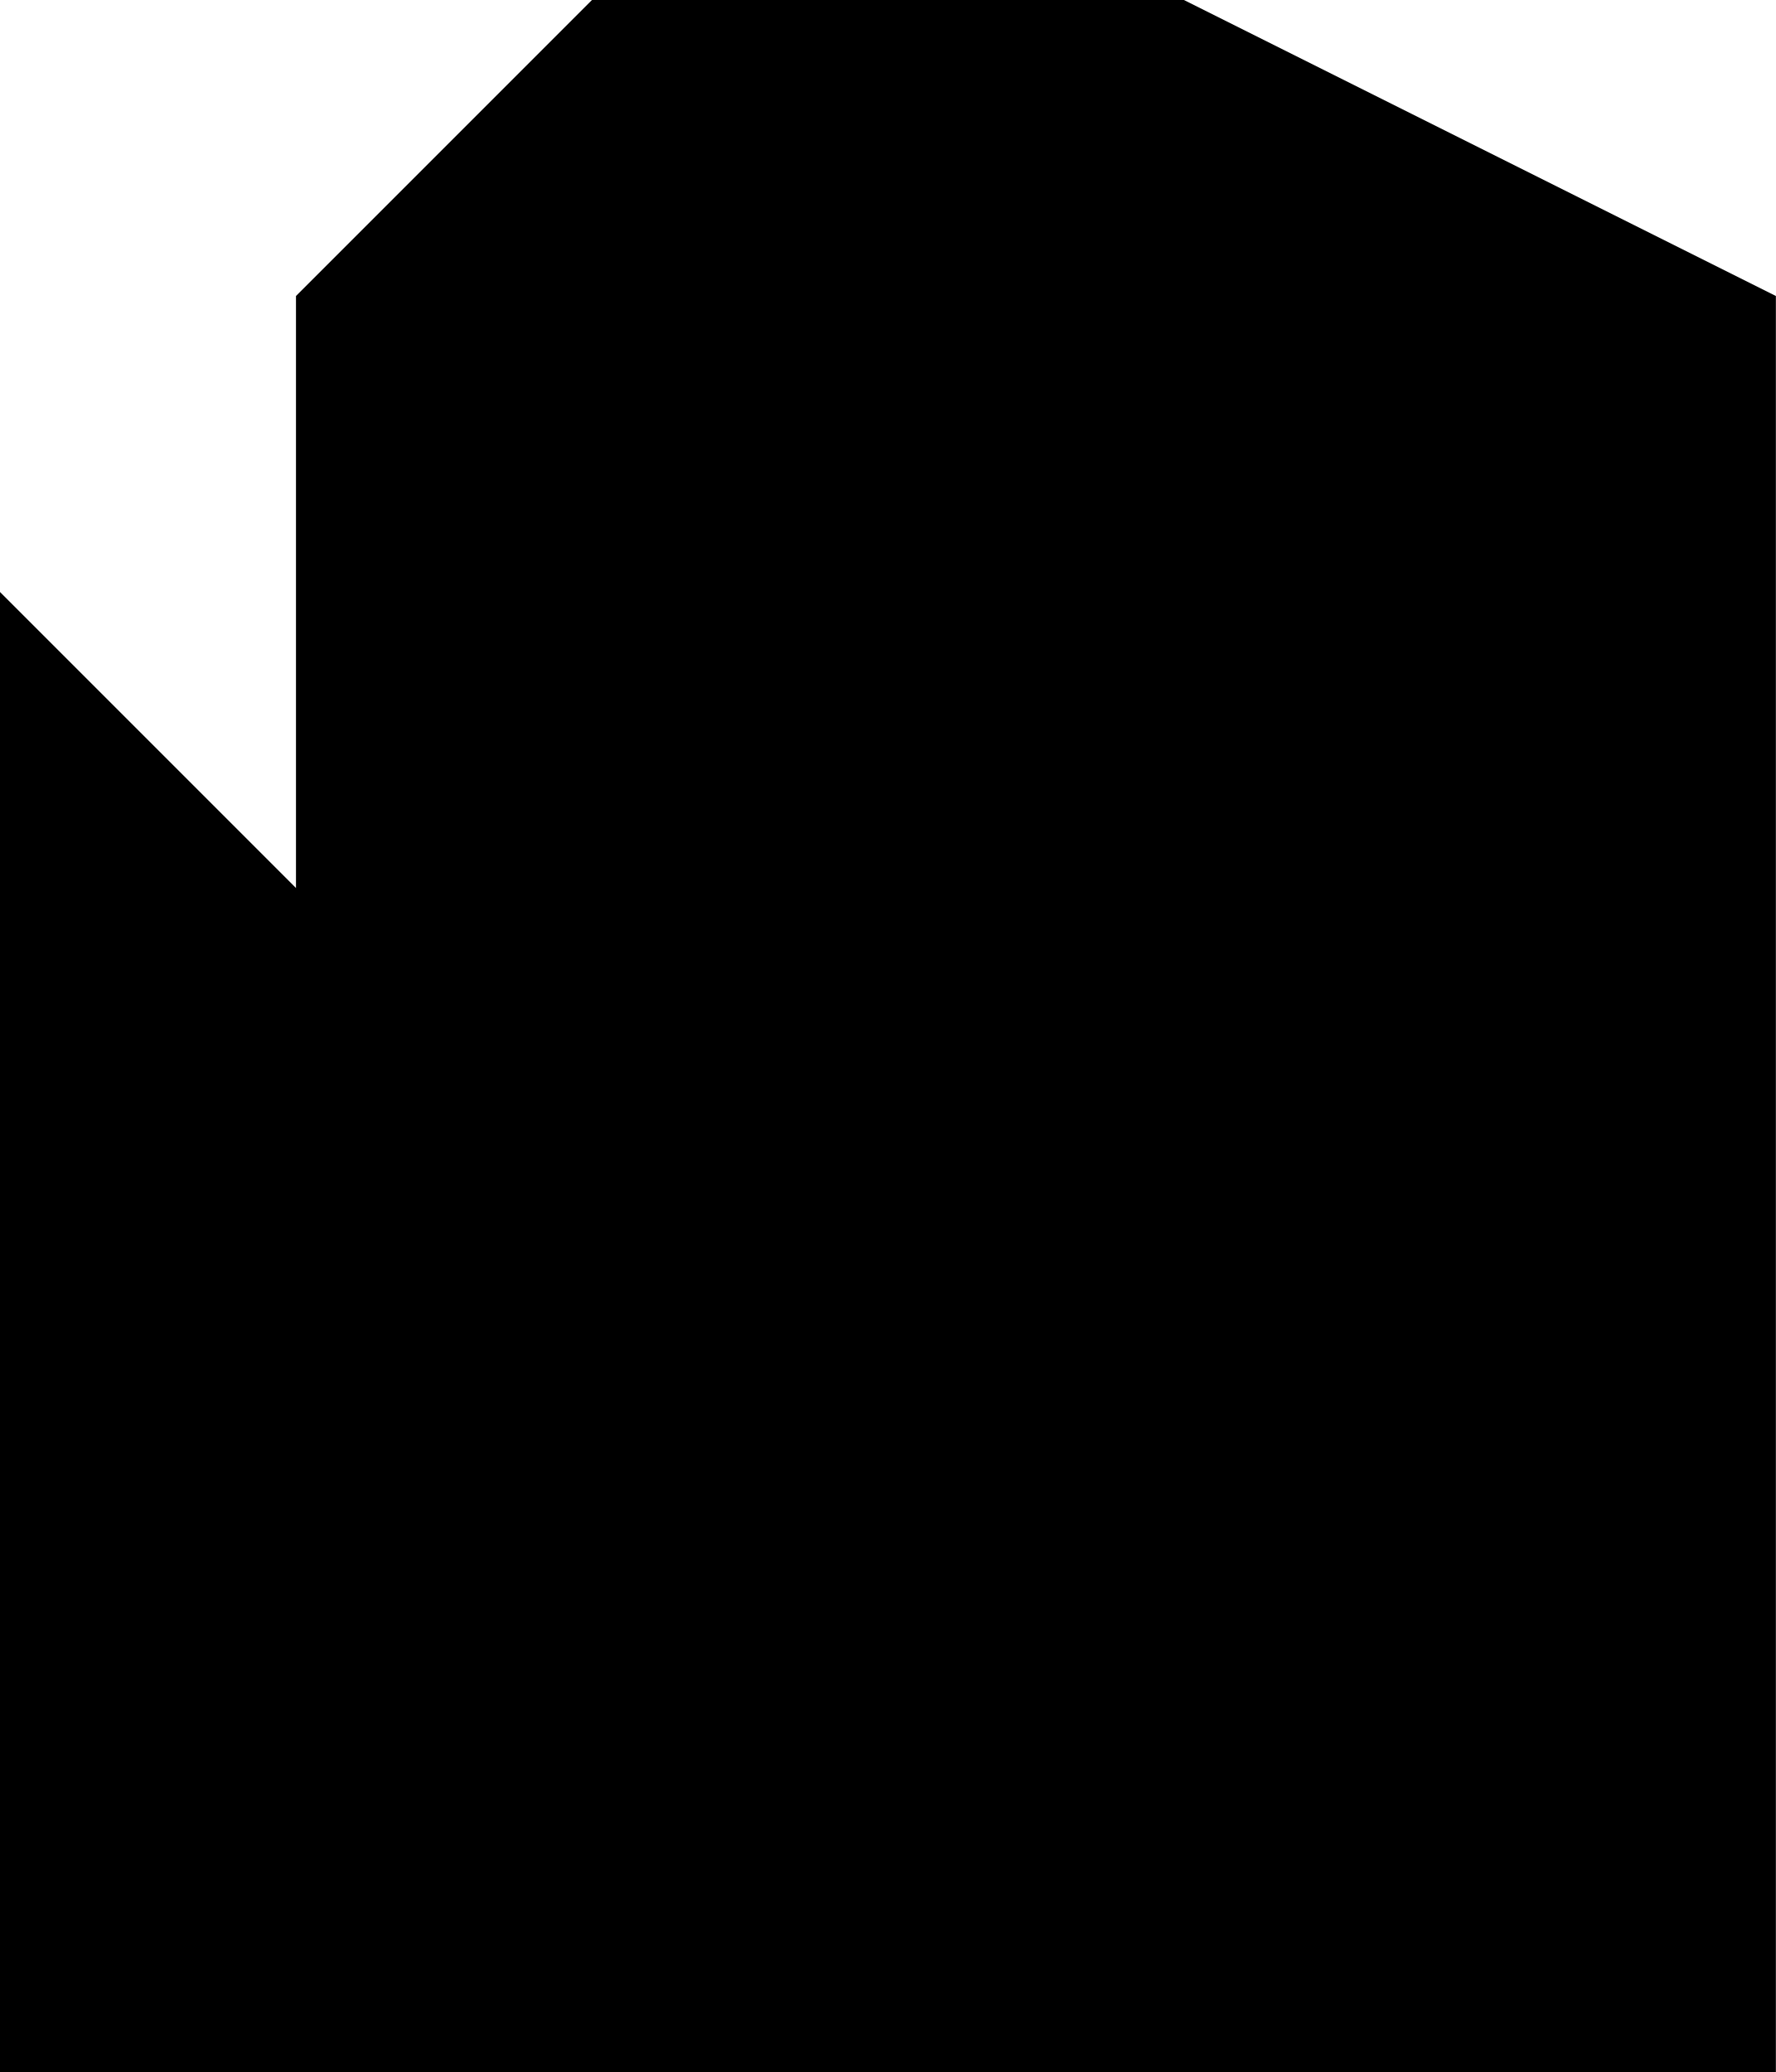
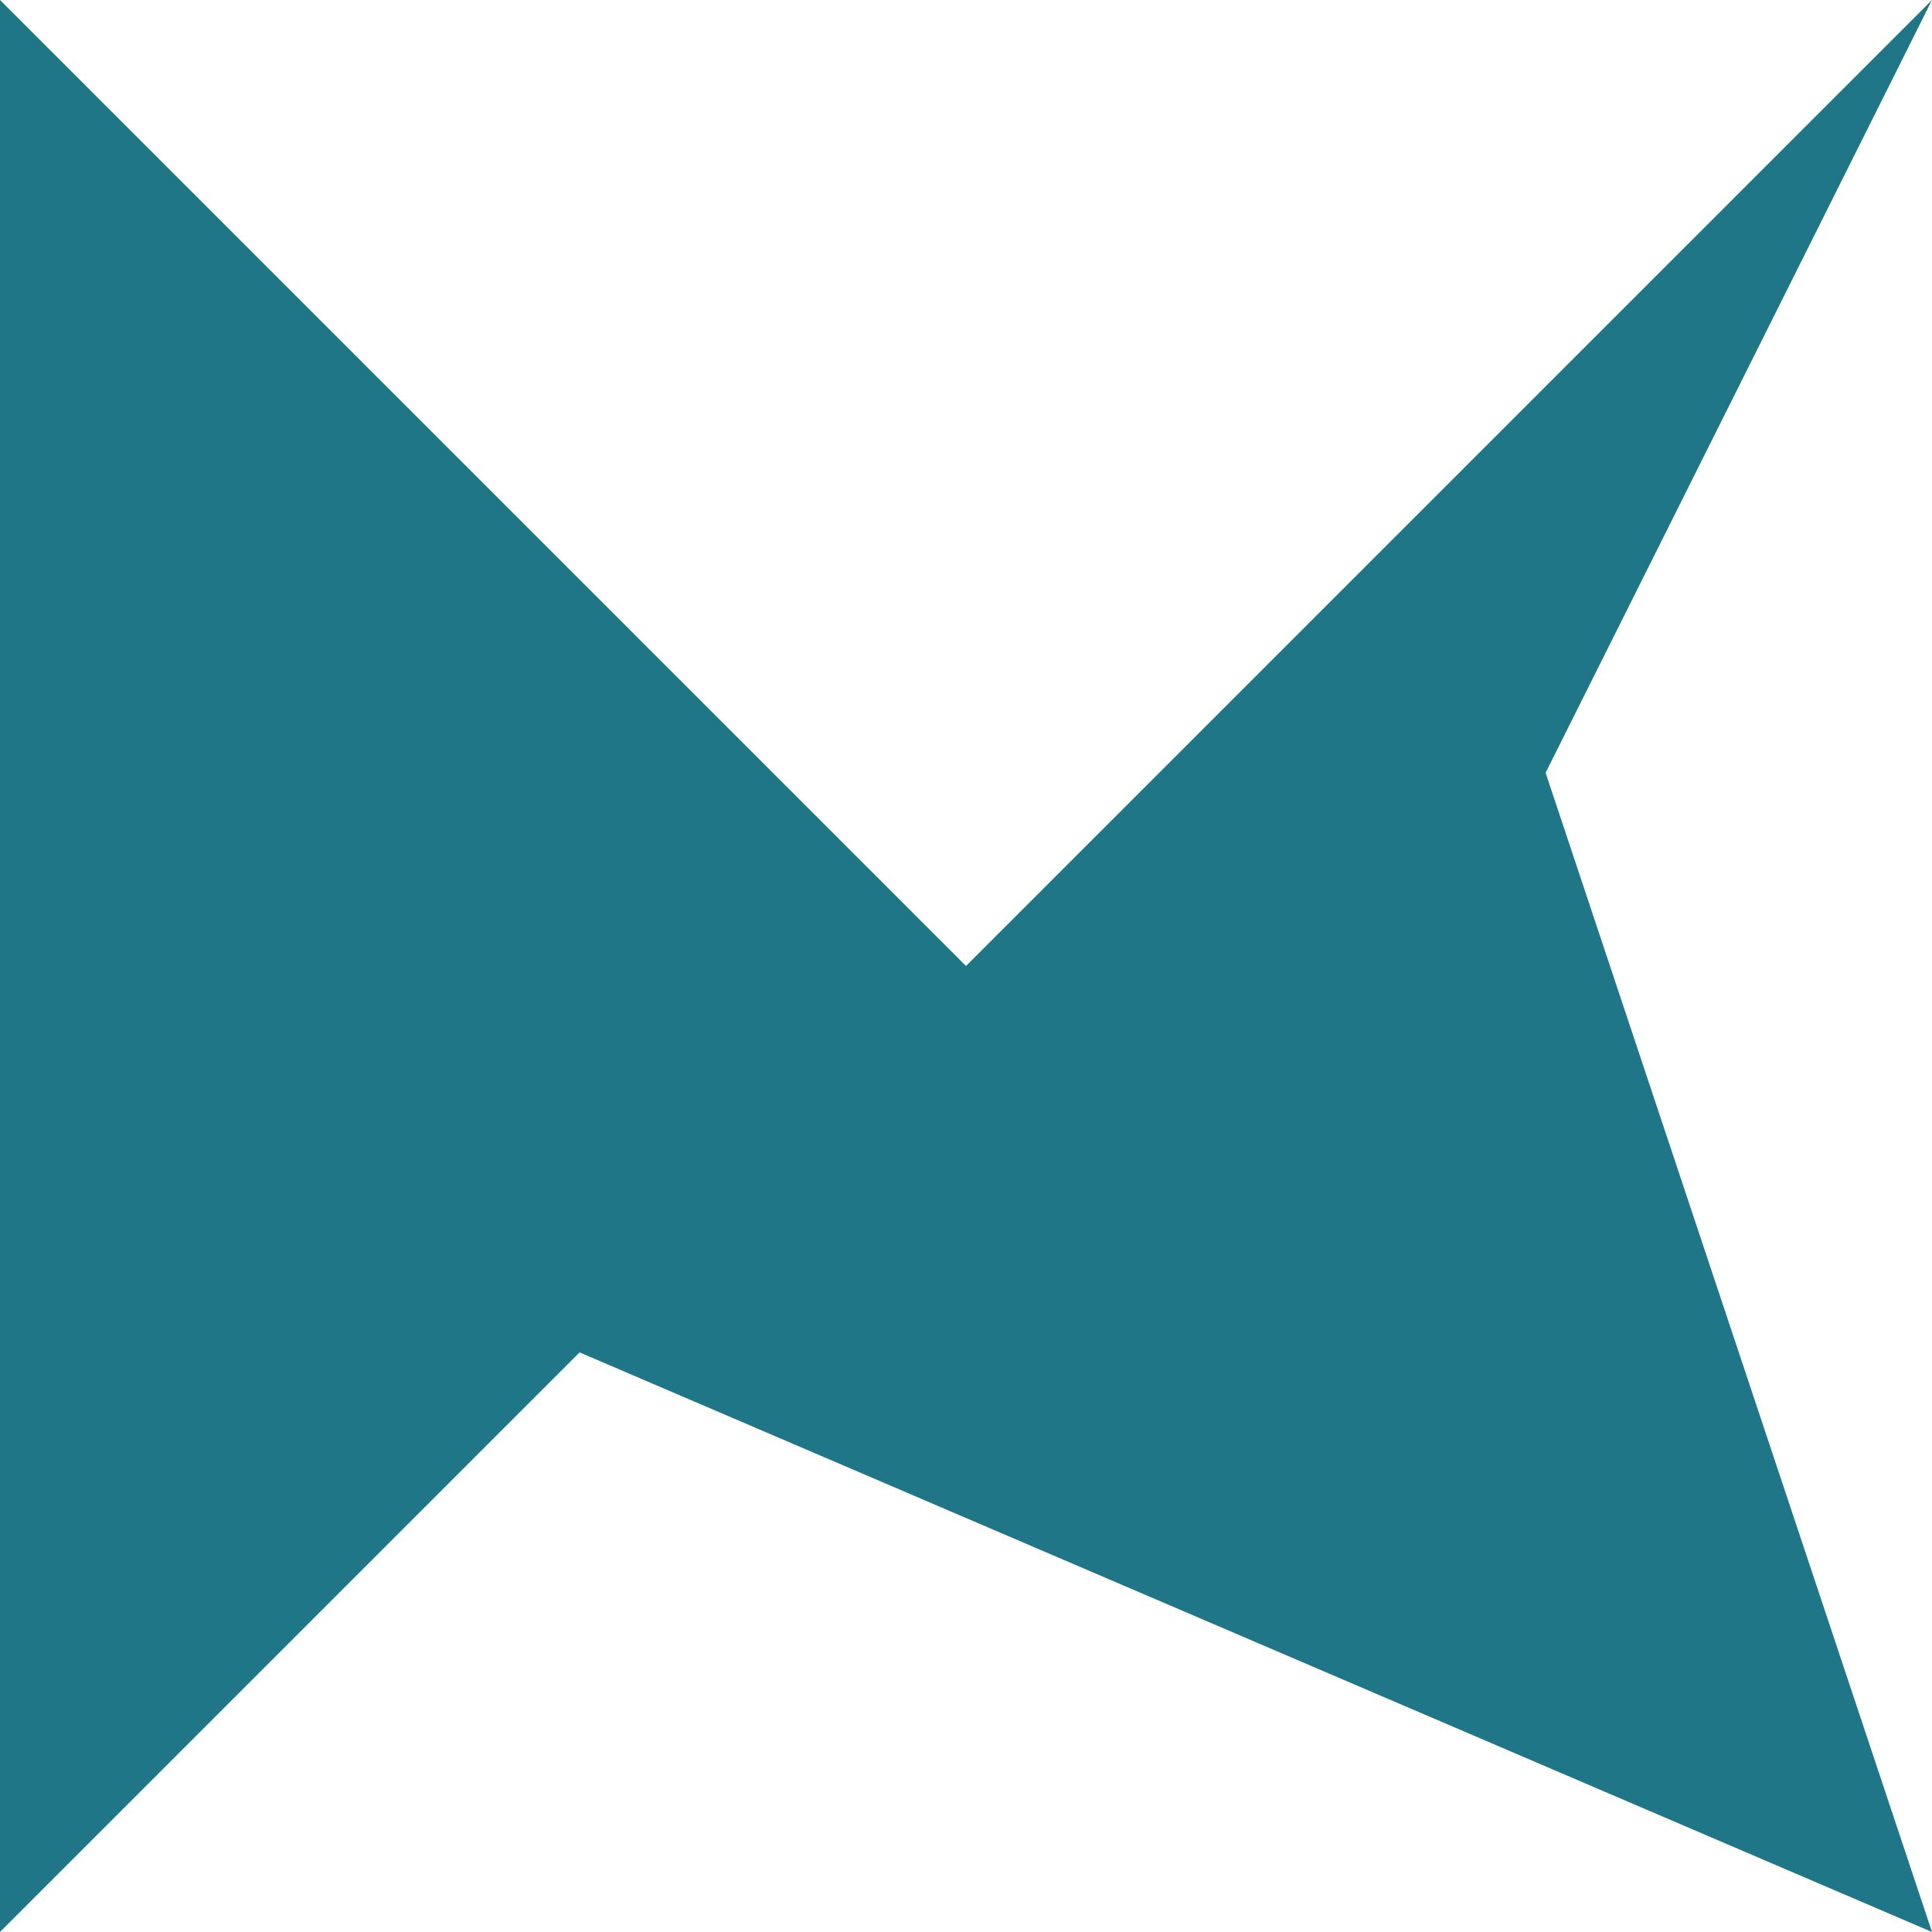
- <svg xmlns="http://www.w3.org/2000/svg" width="300" height="350" version="1.1">
-   <g transform="scale(10, 10)">
-     <polygon points="5 5,10 0,20 0,20 0,30 5,30 15,30 35,0 35,0 15,0 10,5 15,5 5,5 5" />
+ <svg xmlns="http://www.w3.org/2000/svg" width="100" height="100" version="1.1">
+   <g transform="translate(0 100) scale(10, -10)">
+     <polygon points="0 0,0 10,5 5,10 10, 8 6,10 0,3 3,0 0" fill="#1E7687" />
  </g>
</svg>
